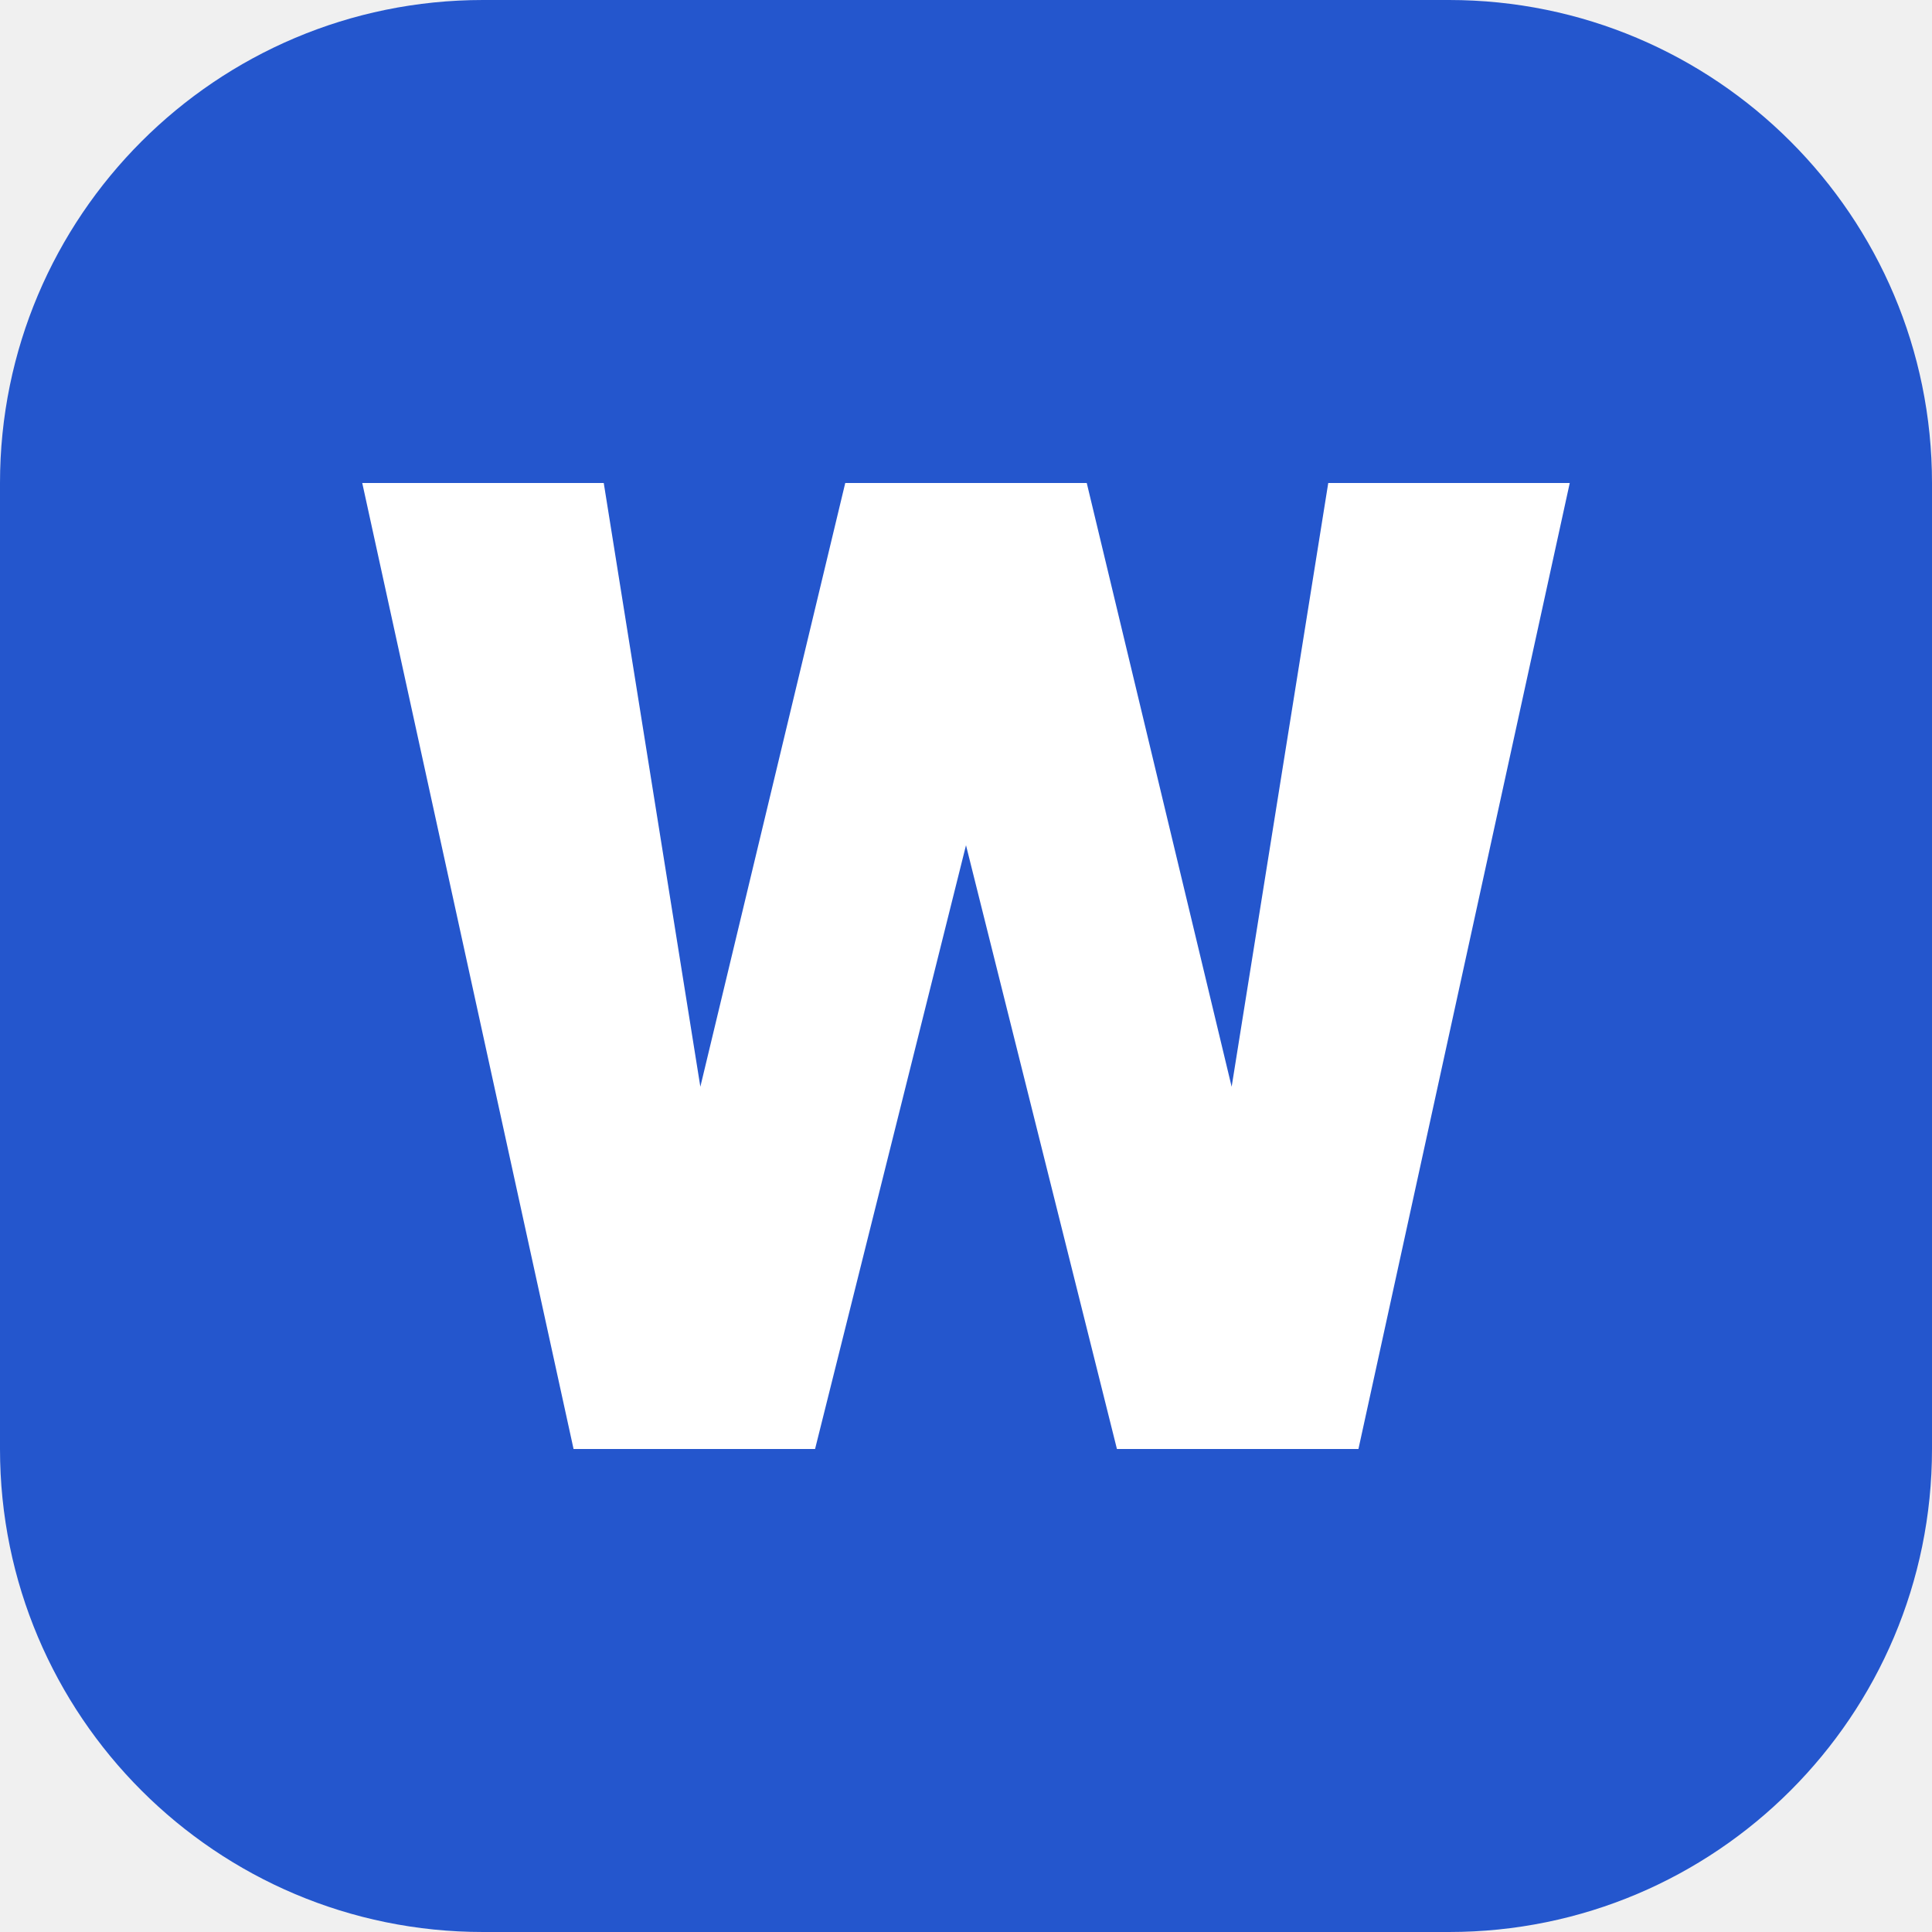
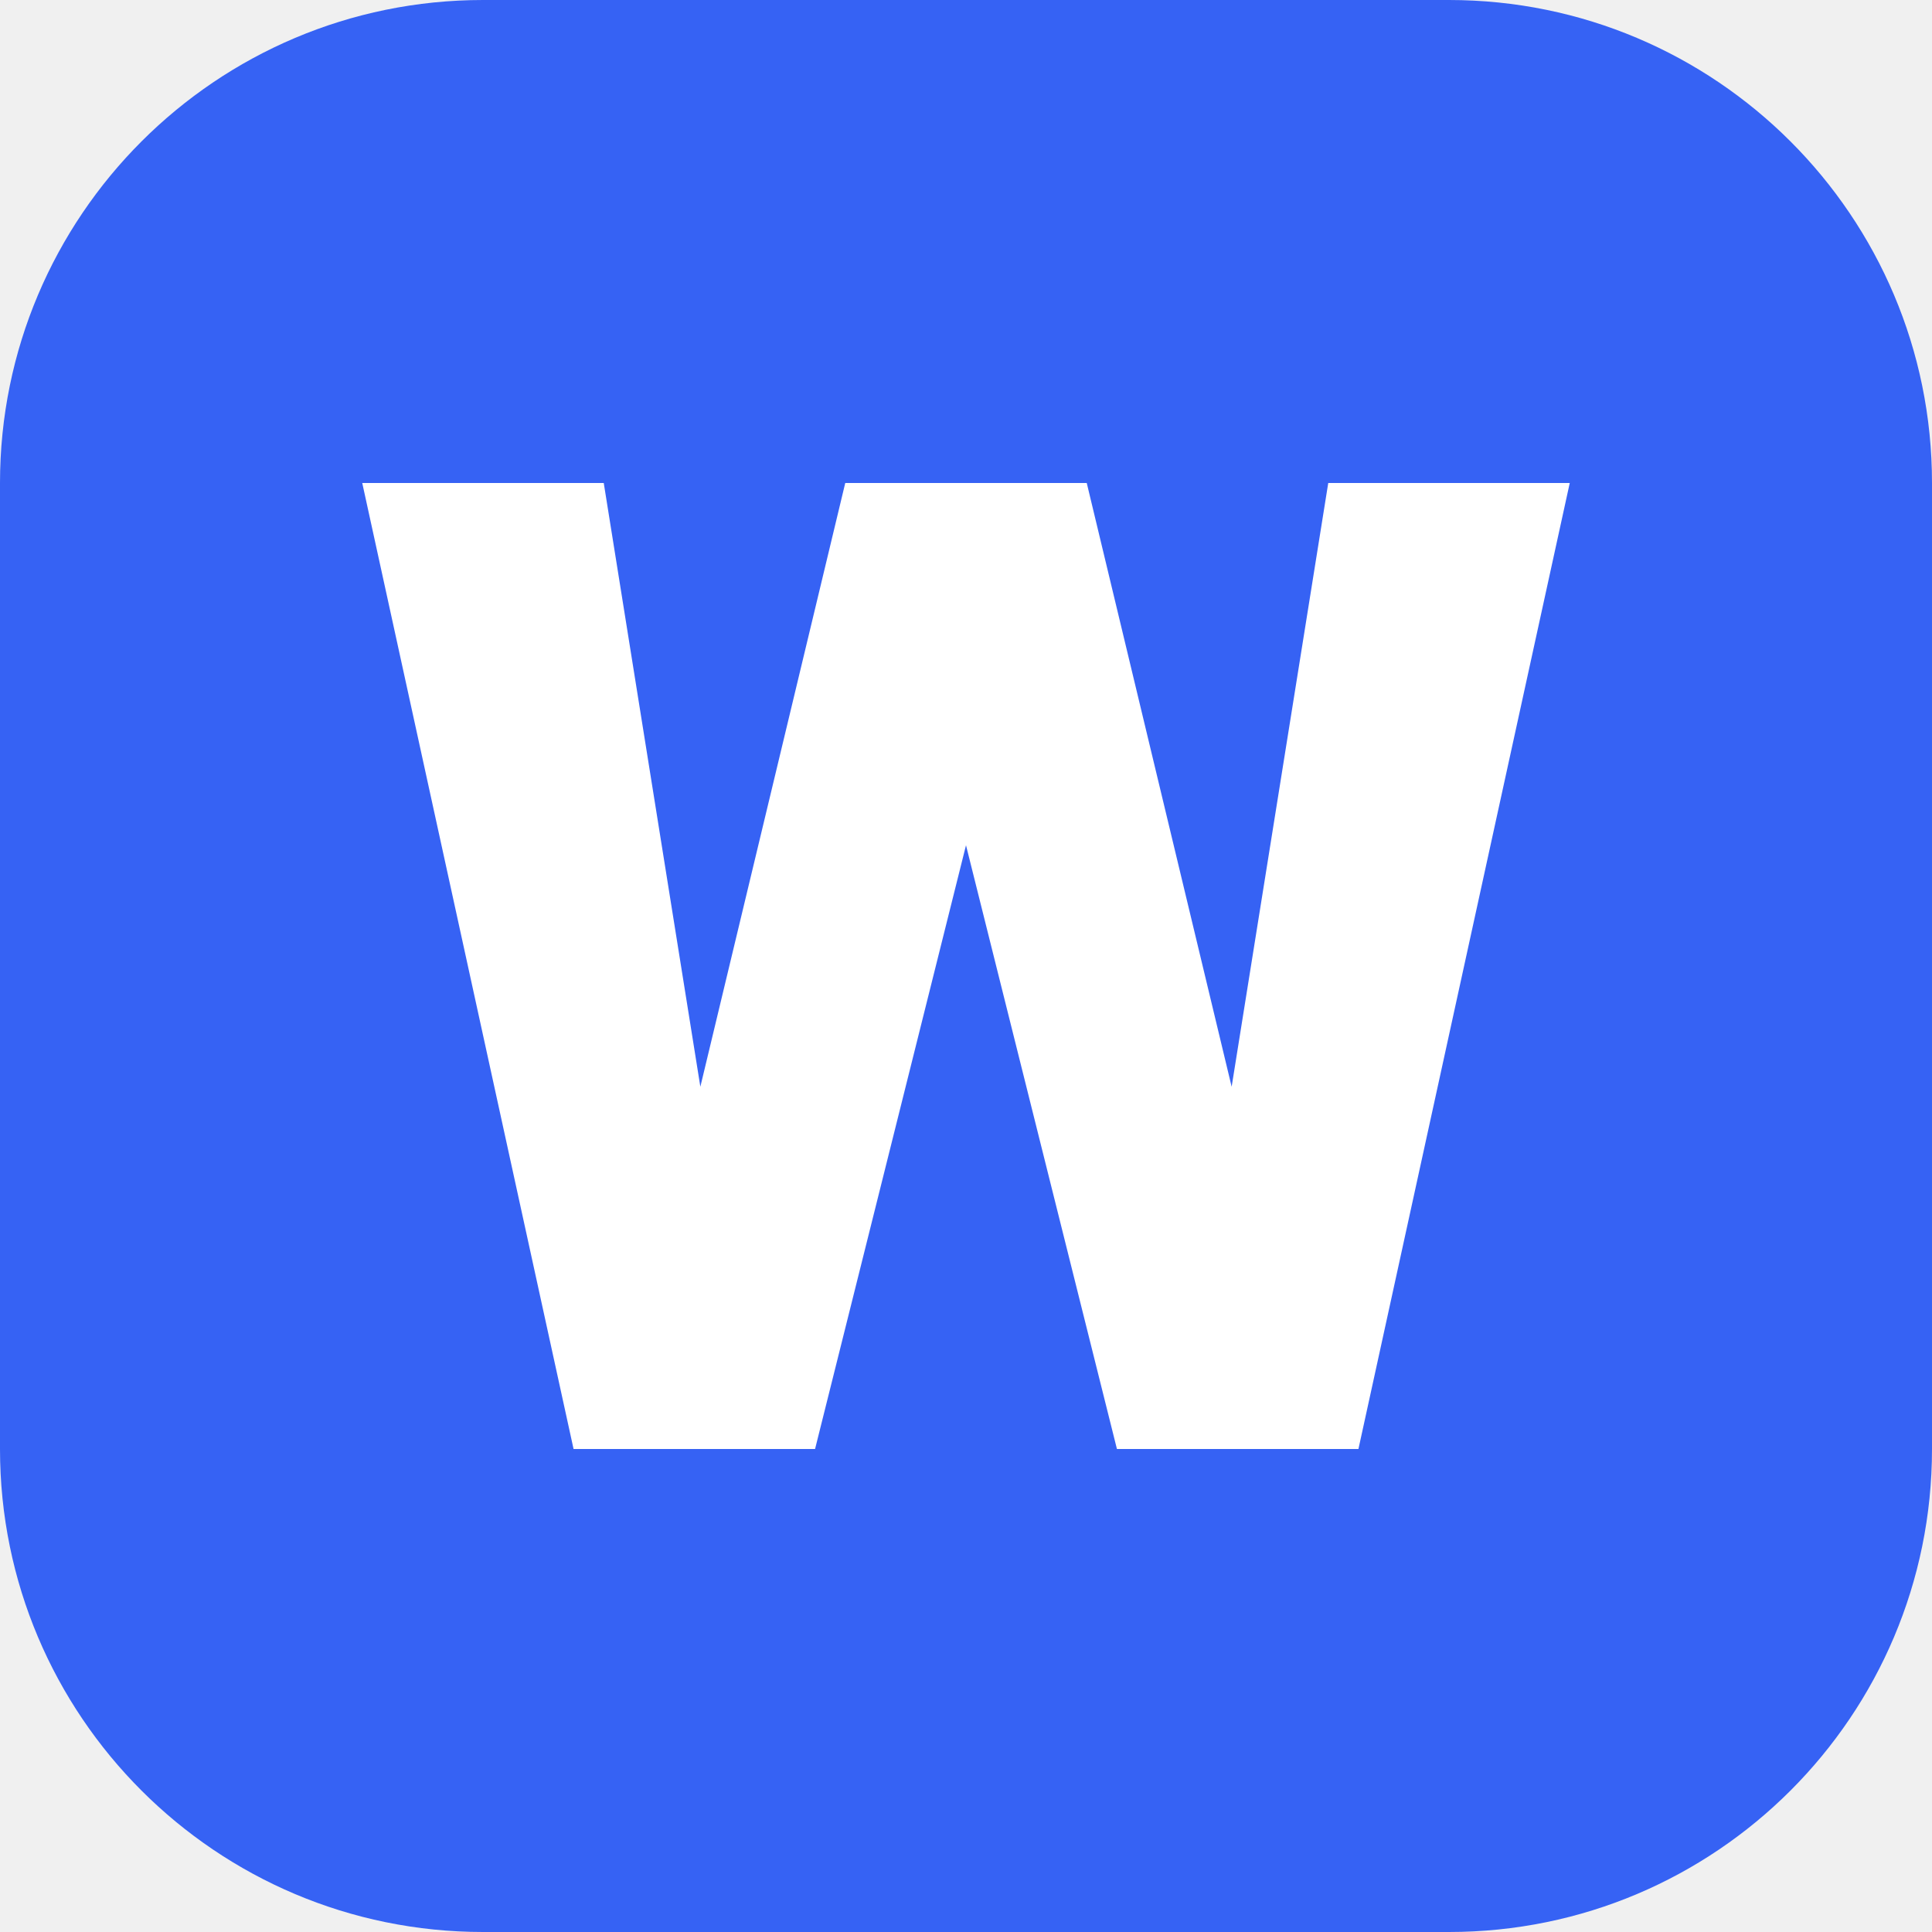
<svg xmlns="http://www.w3.org/2000/svg" viewBox="0 0 32 32">
-   <rect width="32" height="32" rx="8" fill="#2456cd" />
+   <rect width="32" height="32" rx="8" fill="#3662f4" />
  <path d="m6 8 3.5 16h4l2.5-10 2.5 10h4L26 8h-4l-1.6 10L18 8h-4l-2.4 10L10 8Z" fill="#fff" />
</svg>
